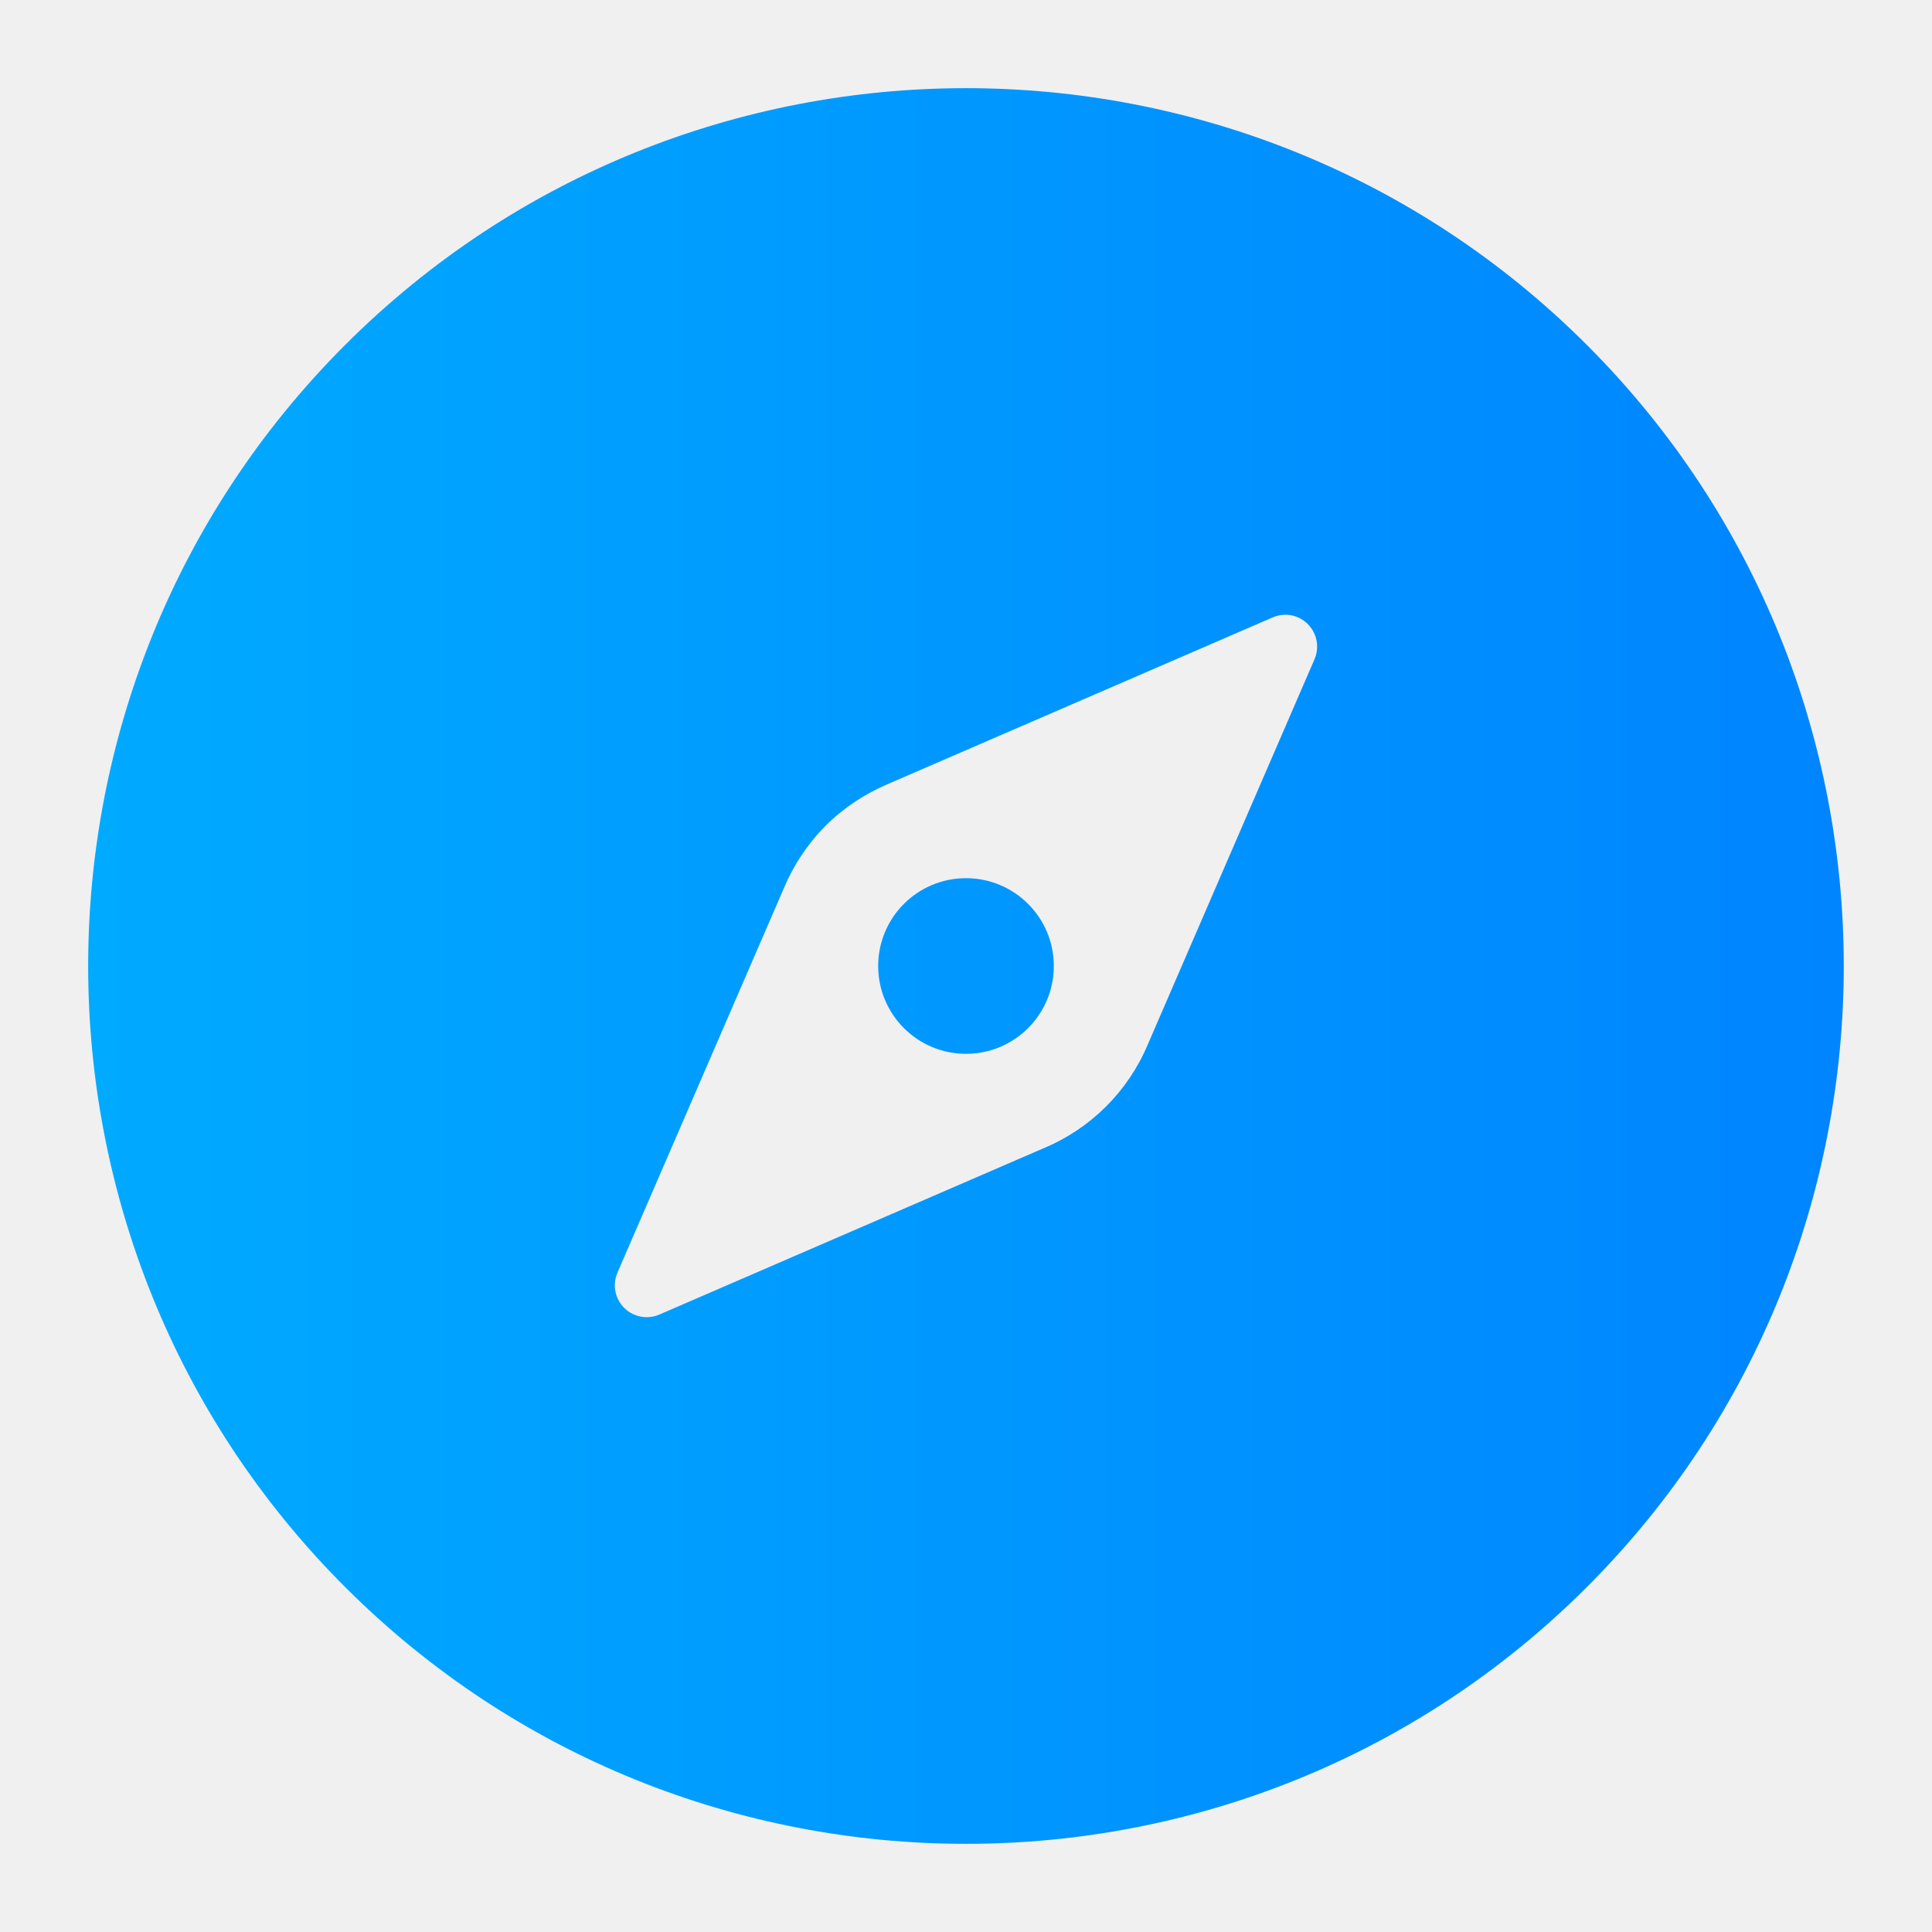
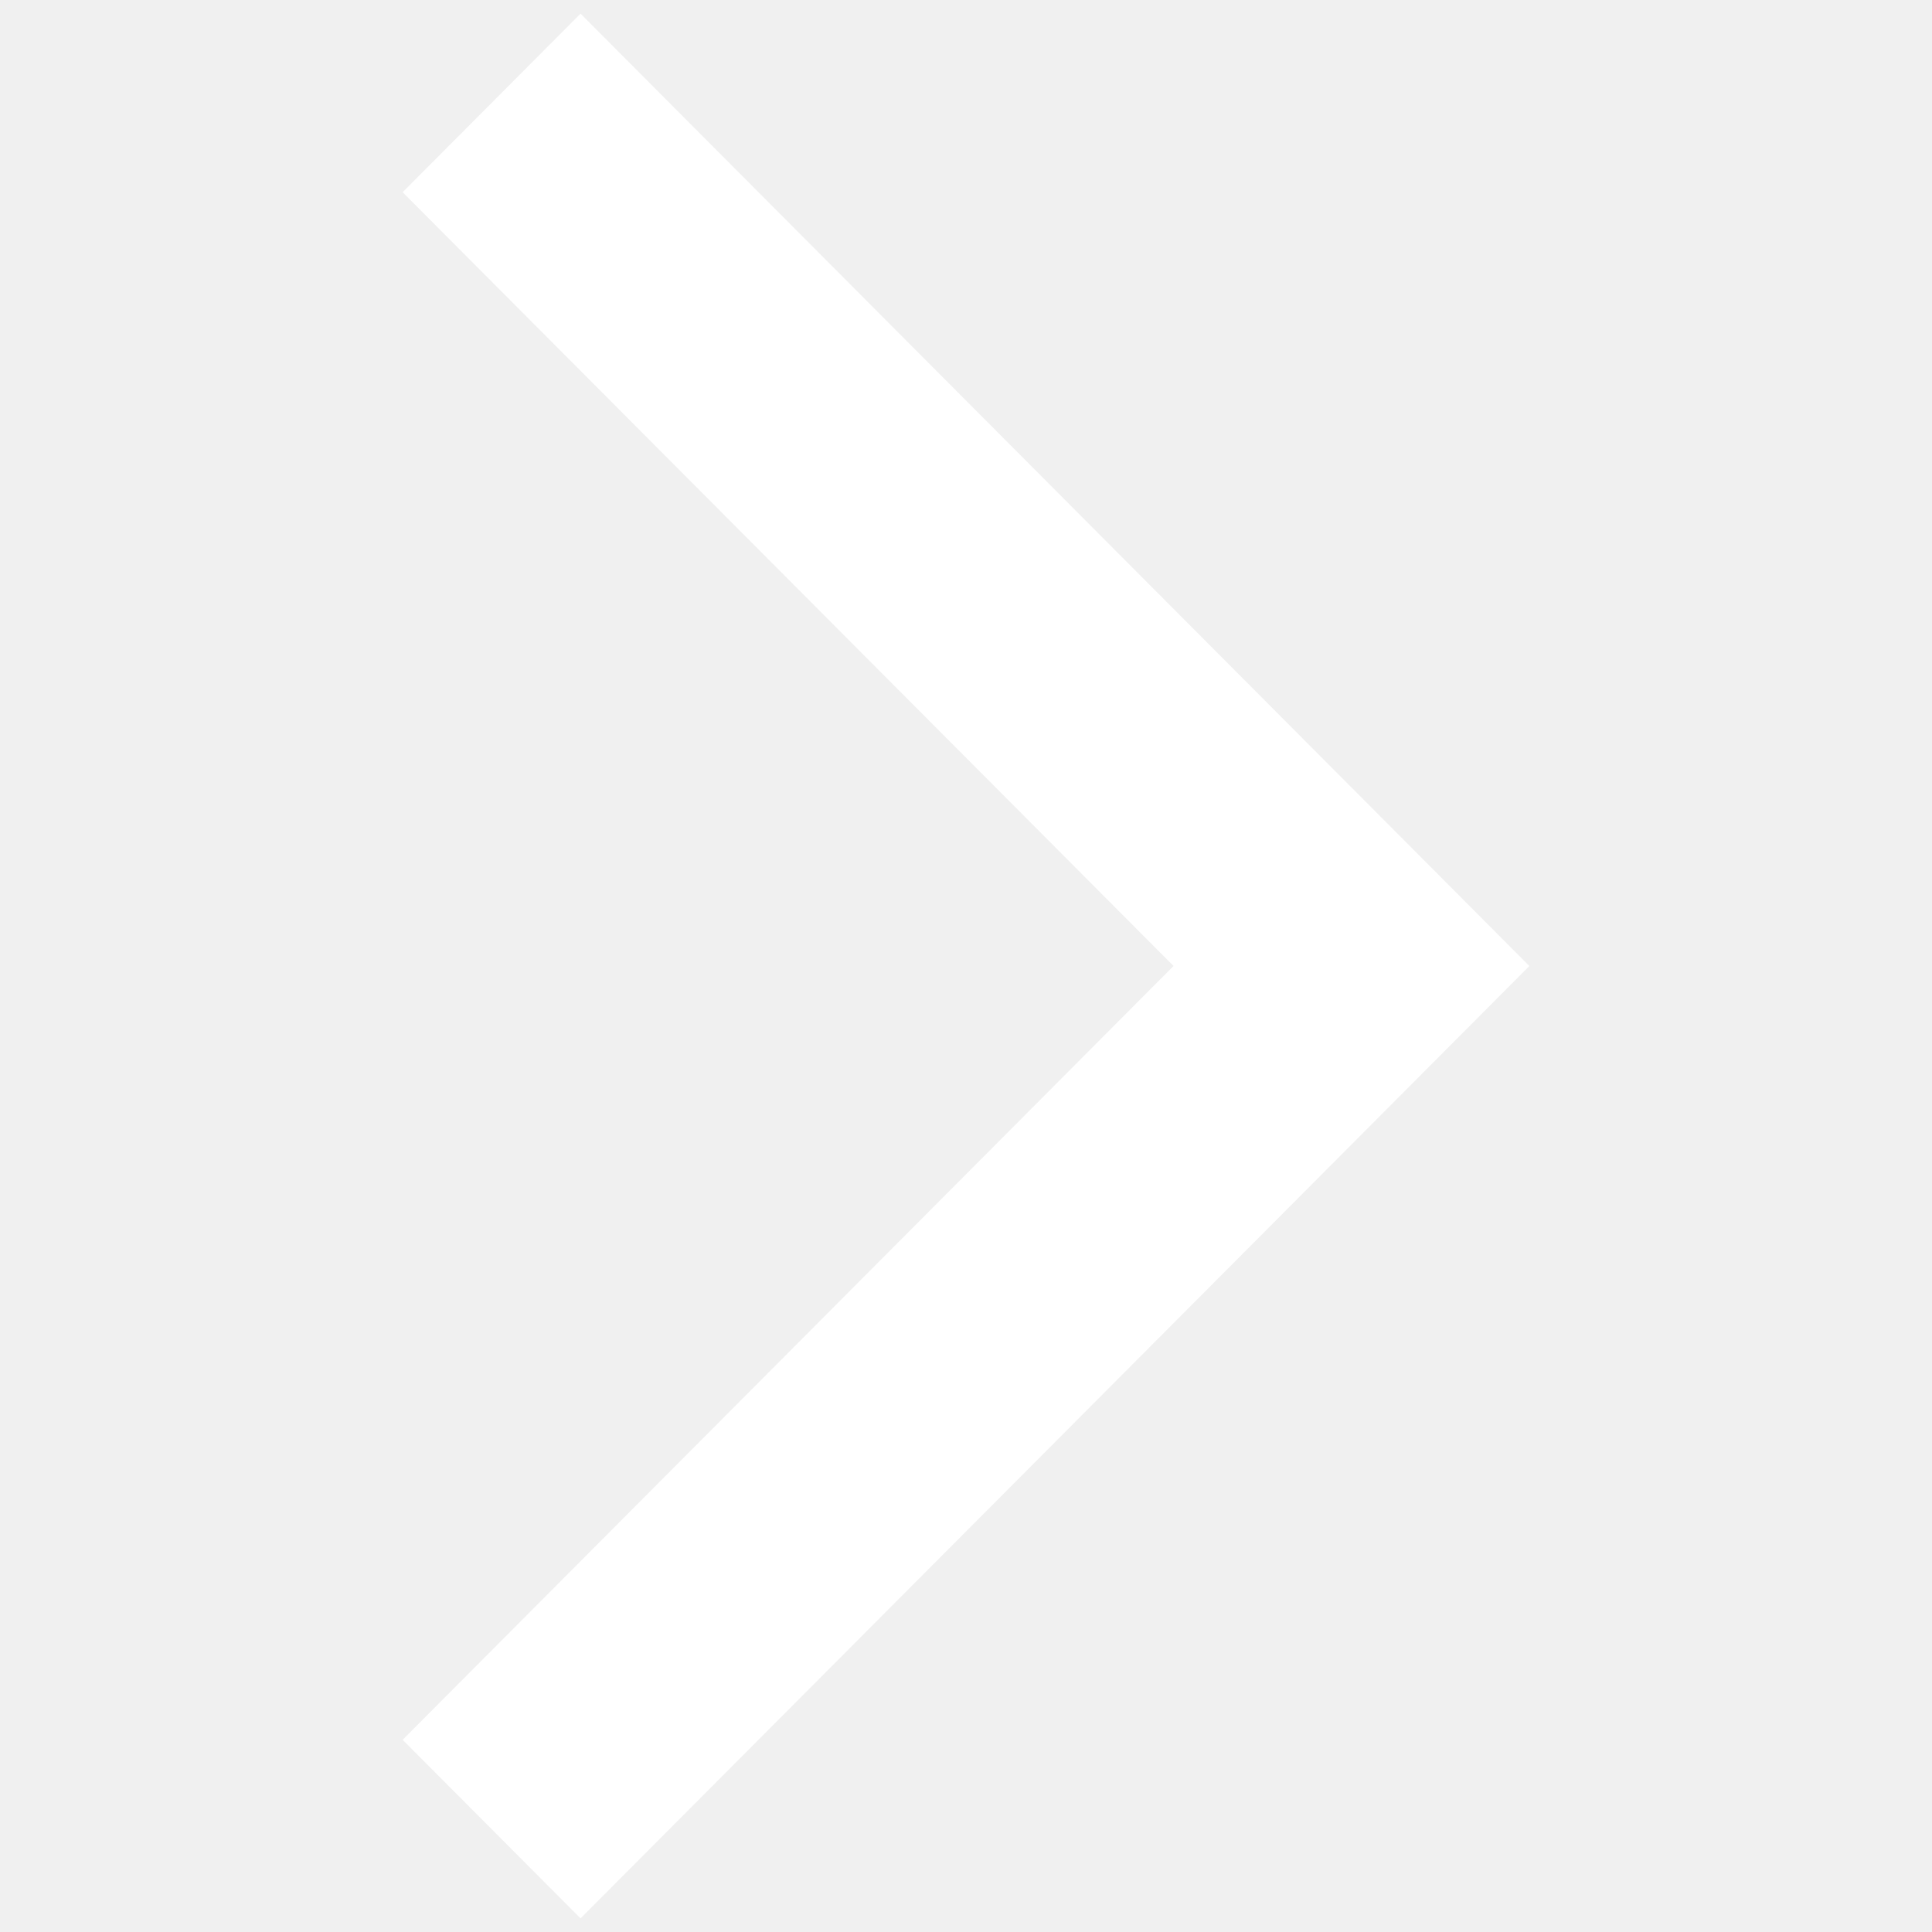
- <svg xmlns="http://www.w3.org/2000/svg" viewBox="0 0 22 22">
+ <svg xmlns="http://www.w3.org/2000/svg" viewBox="0 0 1024 1024">
  <defs>
    <linearGradient id="a" x1="0%" y1="50%" y2="50%">
      <stop offset="0%" stop-color="#0AF" />
      <stop offset="100%" stop-color="#0085FF" />
    </linearGradient>
  </defs>
-   <path fill="url(#a)" fill-rule="evenodd" d="M3.929 3.929c3.899-3.9 10.243-3.9 14.142 0 3.899 3.899 3.899 10.243 0 14.142-3.899 3.9-10.243 3.9-14.142 0-3.9-3.899-3.9-10.243 0-14.142zM14.639 7a.363.363 0 0 0-.146.03l-4.39 1.901c-.254.11-.493.264-.701.471a2.23 2.23 0 0 0-.476.712l-1.896 4.38a.363.363 0 0 0 .476.476l4.38-1.896a2.203 2.203 0 0 0 1.183-1.178l1.9-4.39A.363.363 0 0 0 14.64 7zM11 12a1 1 0 1 1 0-2 1 1 0 0 1 0 2z" />
+   <path fill="#fff" fill-rule="evenodd" d="M716.298 417.341l-.01.01L307.702 7.23l-94.295 94.649 408.591 410.117-408.591 410.137 94.295 94.639 502.891-504.76z" />
</svg>
